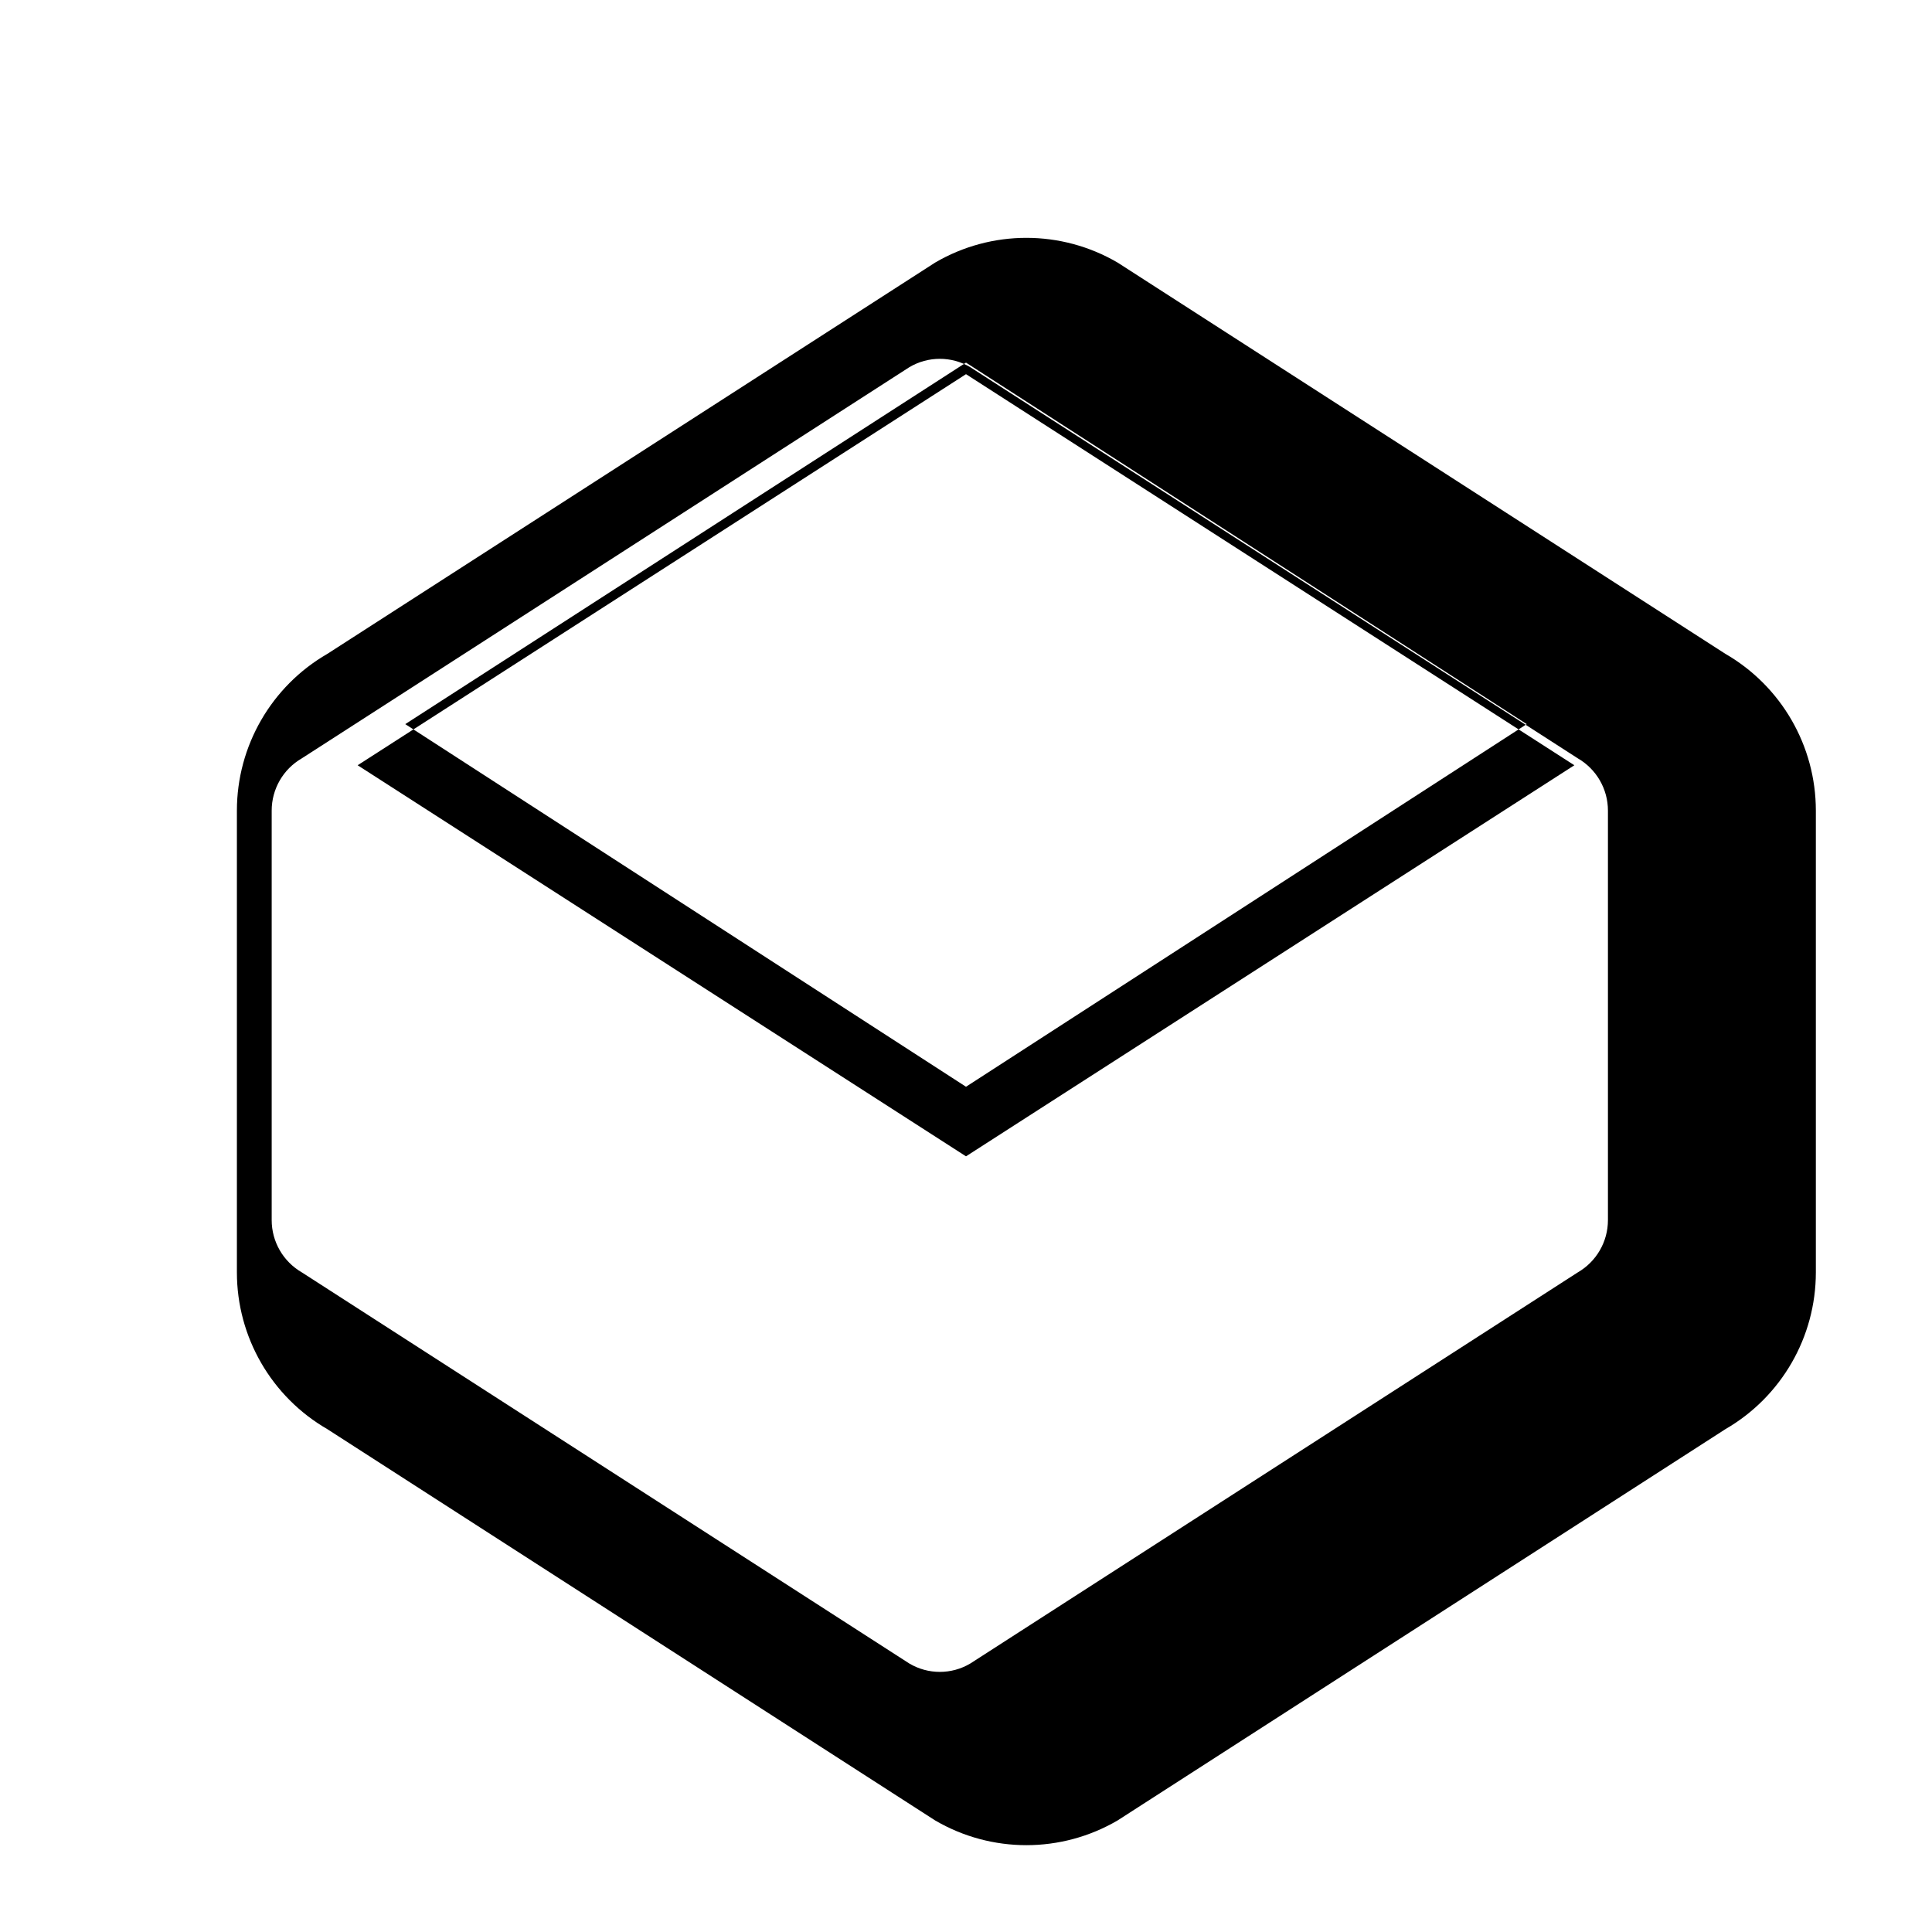
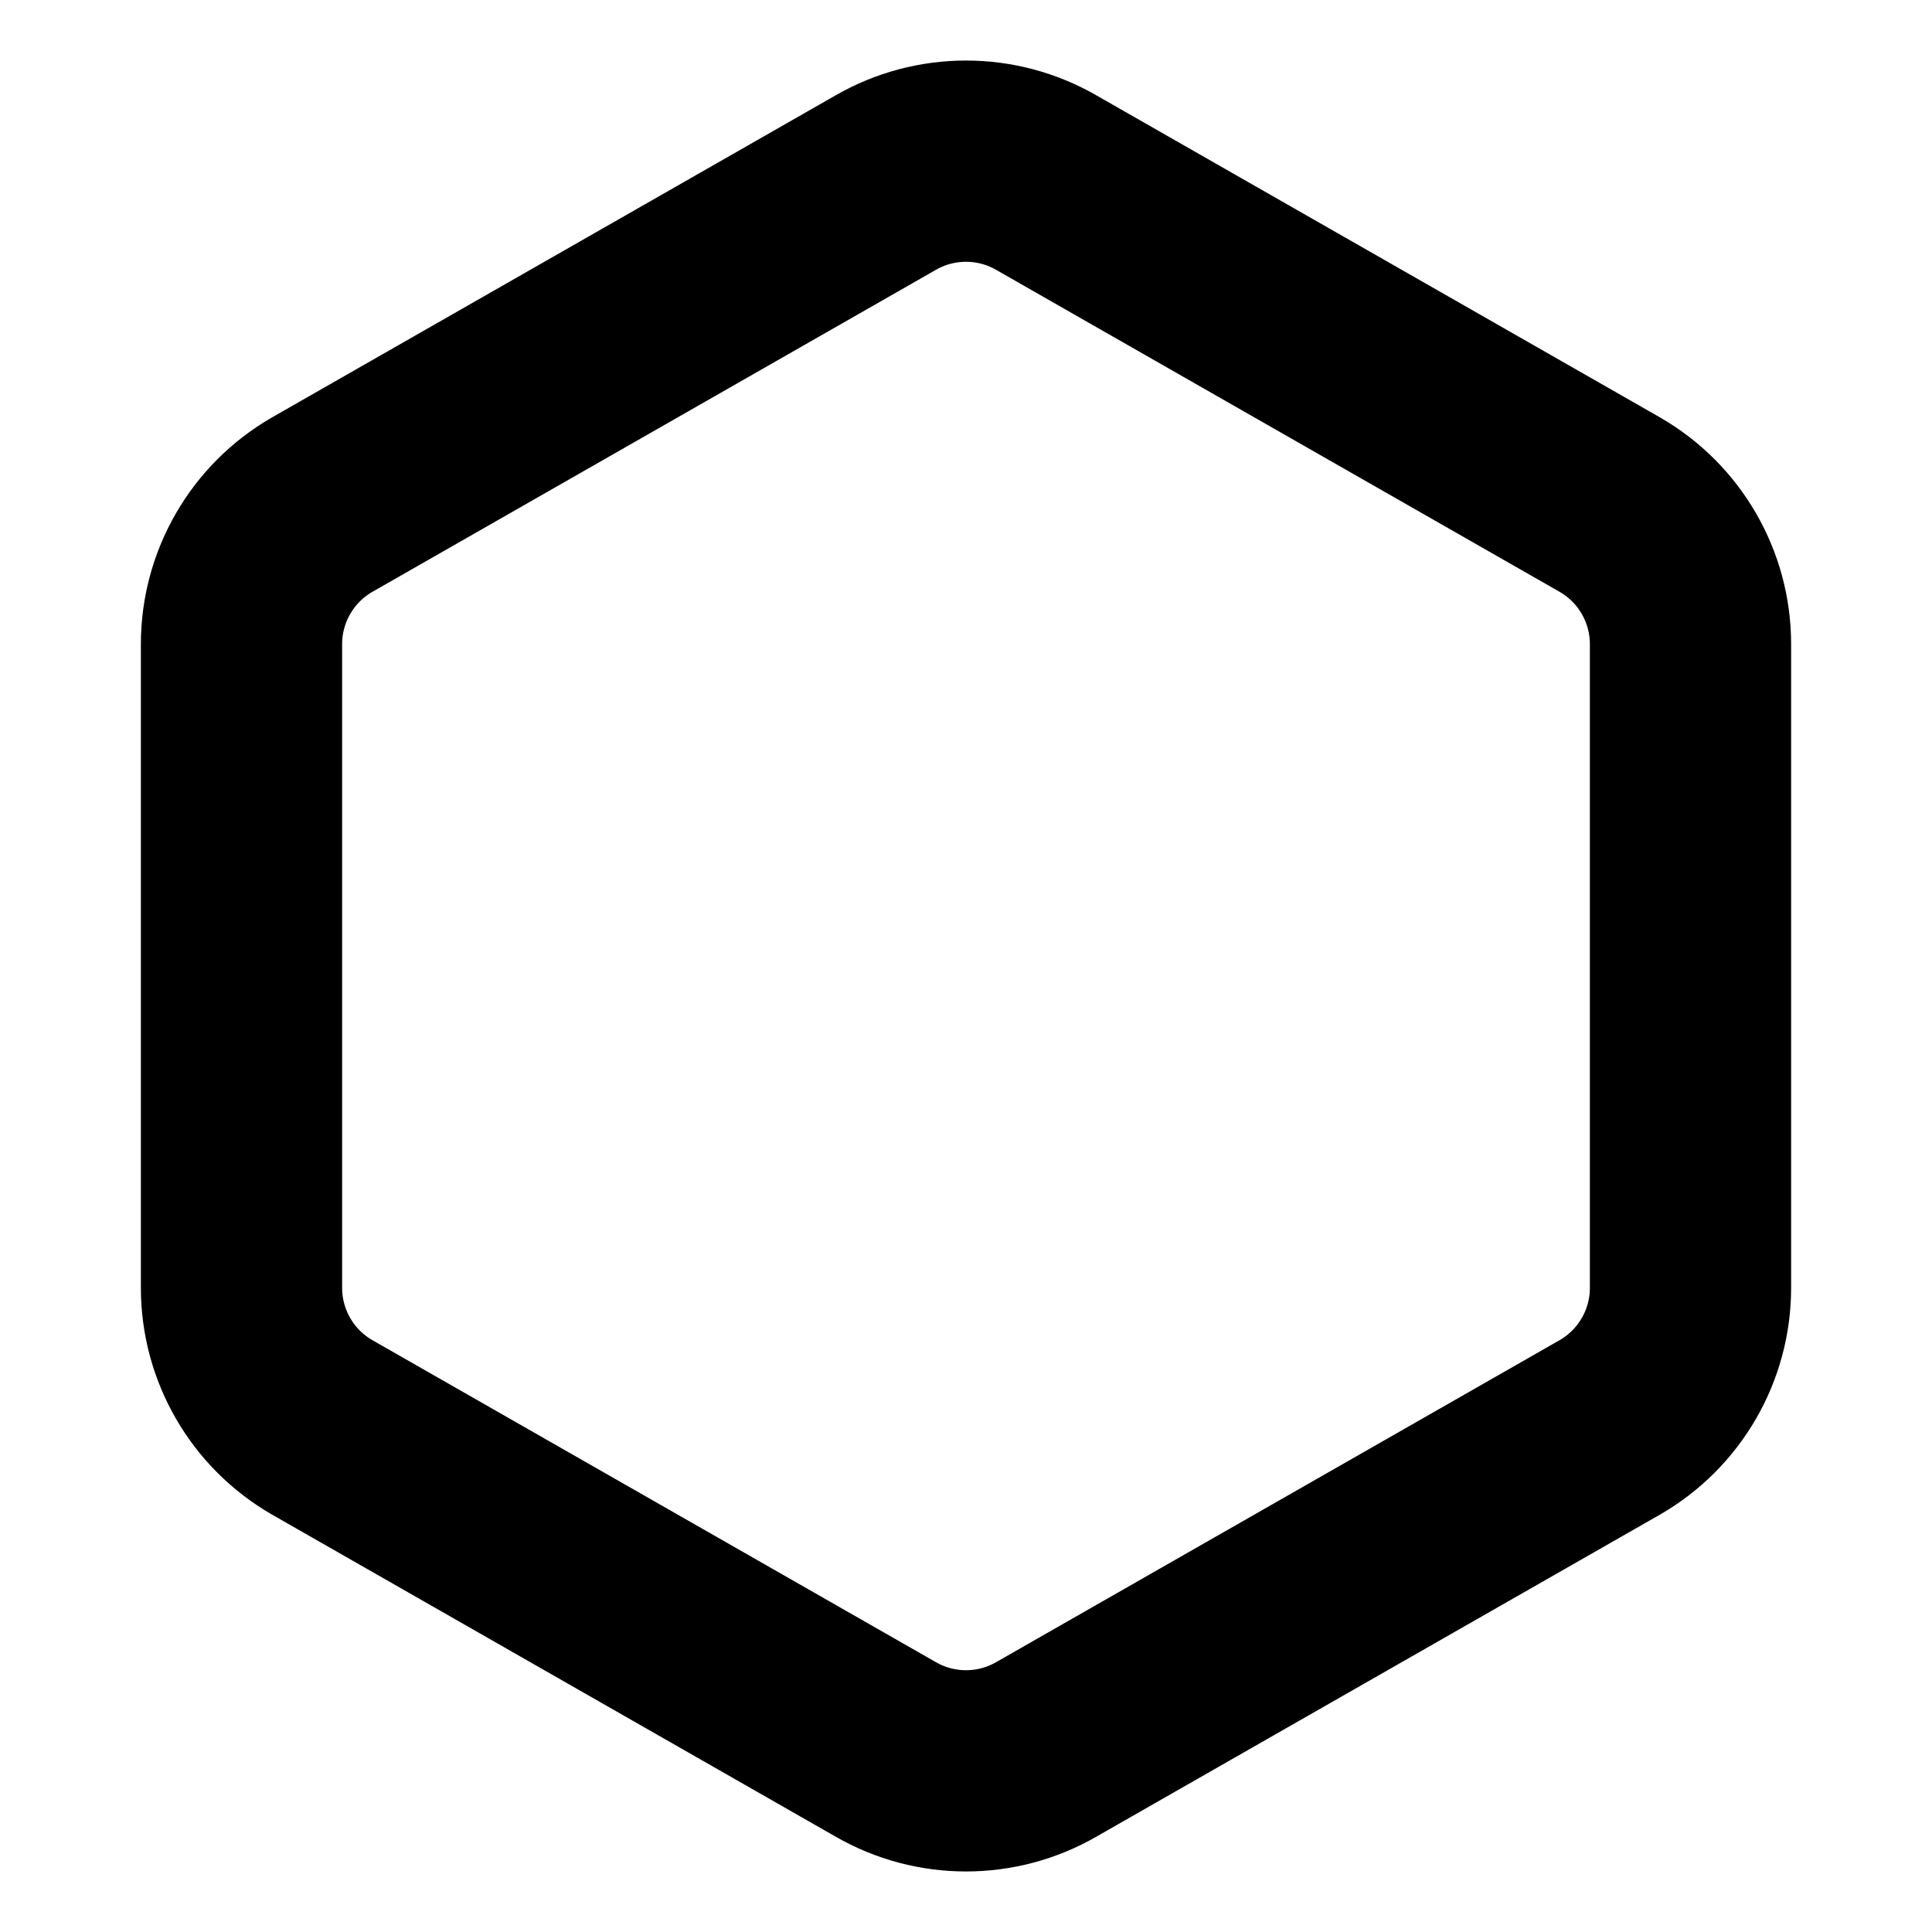
- <svg xmlns="http://www.w3.org/2000/svg" viewBox="0 0 256 256">
-   <path d="M228.61,86.63,148.1,34.8a23.93,23.93,0,0,0-24.2,0L43.39,86.63a24,24,0,0,0-12,20.78V168.6a24,24,0,0,0,12,20.78l80.51,51.83a23.93,23.93,0,0,0,24.2,0l80.51-51.83a24,24,0,0,0,12-20.78V107.41A24,24,0,0,0,228.61,86.63ZM128,48.05l74.3,47.9L128,144,53.7,95.95ZM47.39,101.4,128,153.22,208.61,101.4,128,49.58ZM40,168.6a8,8,0,0,1-4-6.93V107.41a8,8,0,0,1,4-6.93l80.5-51.83a7.91,7.91,0,0,1,8.06,0l80.5,51.83a8,8,0,0,1,4,6.93V161.67a8,8,0,0,1-4,6.93l-80.5,51.83a7.91,7.91,0,0,1-8.06,0Z" fill="currentColor" stroke="none" />
+ <svg xmlns="http://www.w3.org/2000/svg" viewBox="0 0 24 24" fill="none" stroke="currentColor" stroke-width="2.5" stroke-linecap="round" stroke-linejoin="round">
+   <path d="M21 16V8a2 2 0 0 0-1-1.73l-7-4a2 2 0 0 0-2 0l-7 4A2 2 0 0 0 3 8v8a2 2 0 0 0 1 1.73l7 4a2 2 0 0 0 2 0l7-4A2 2 0 0 0 21 16z" />
</svg>
